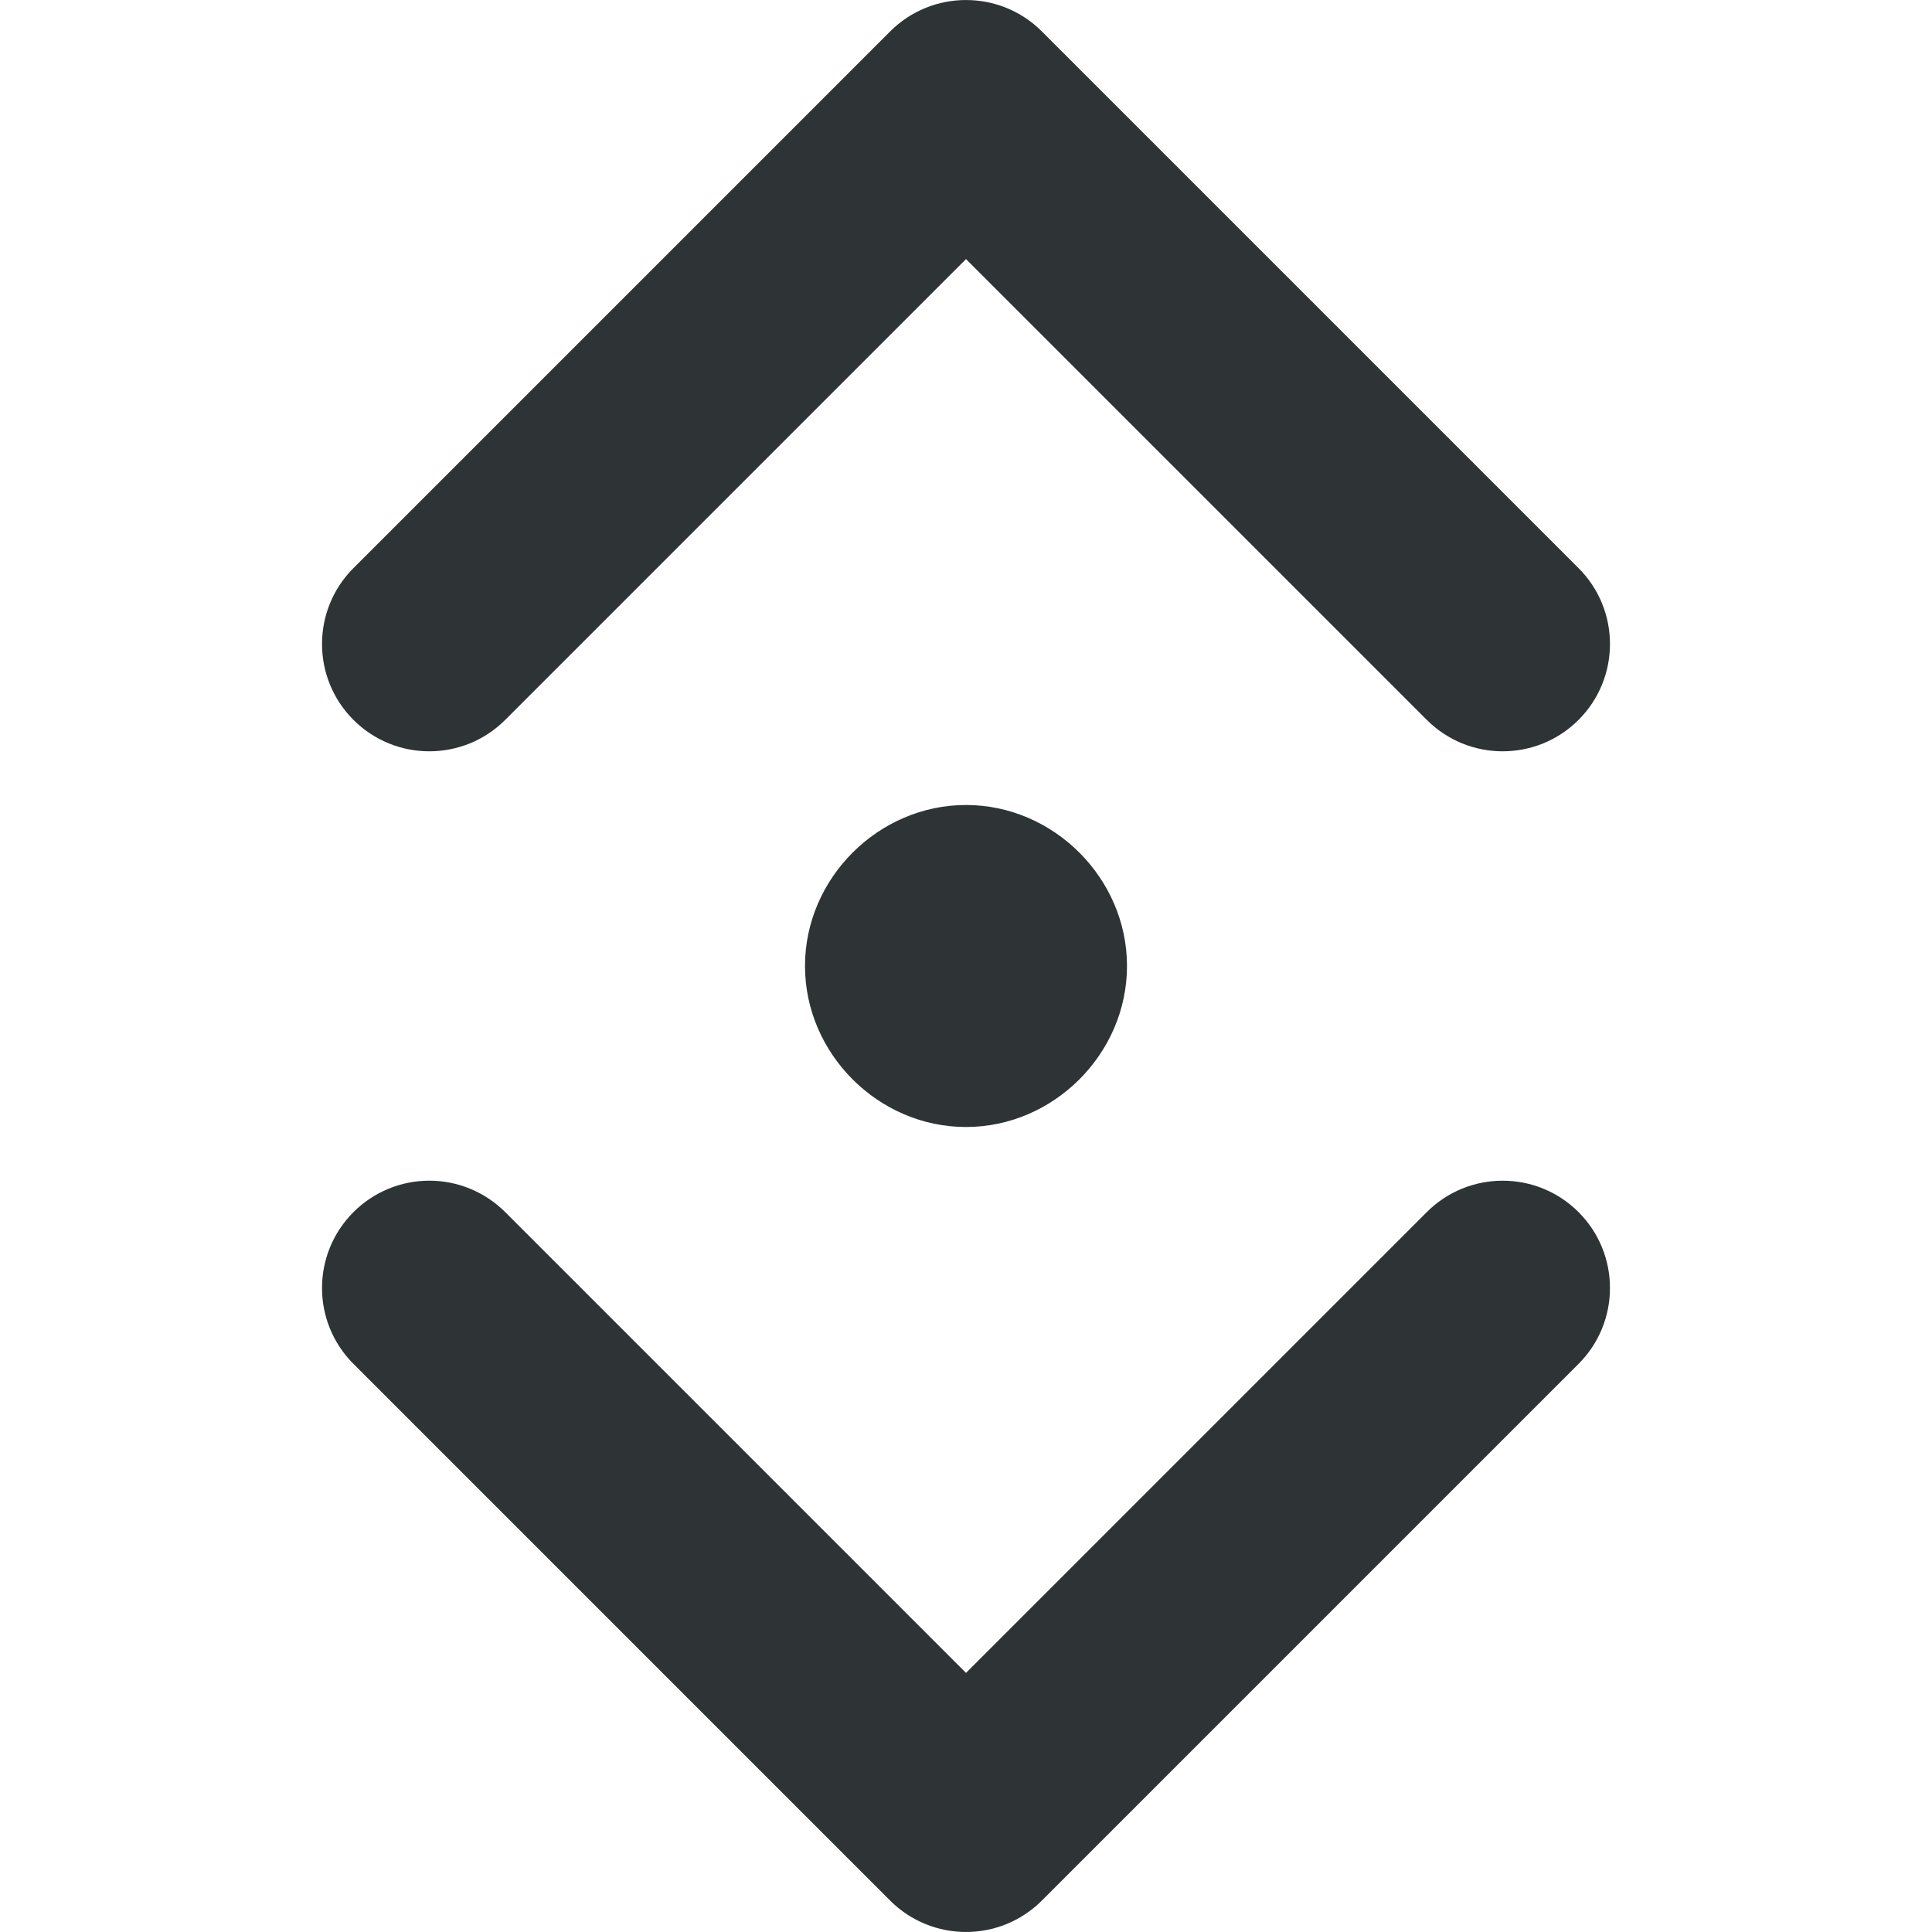
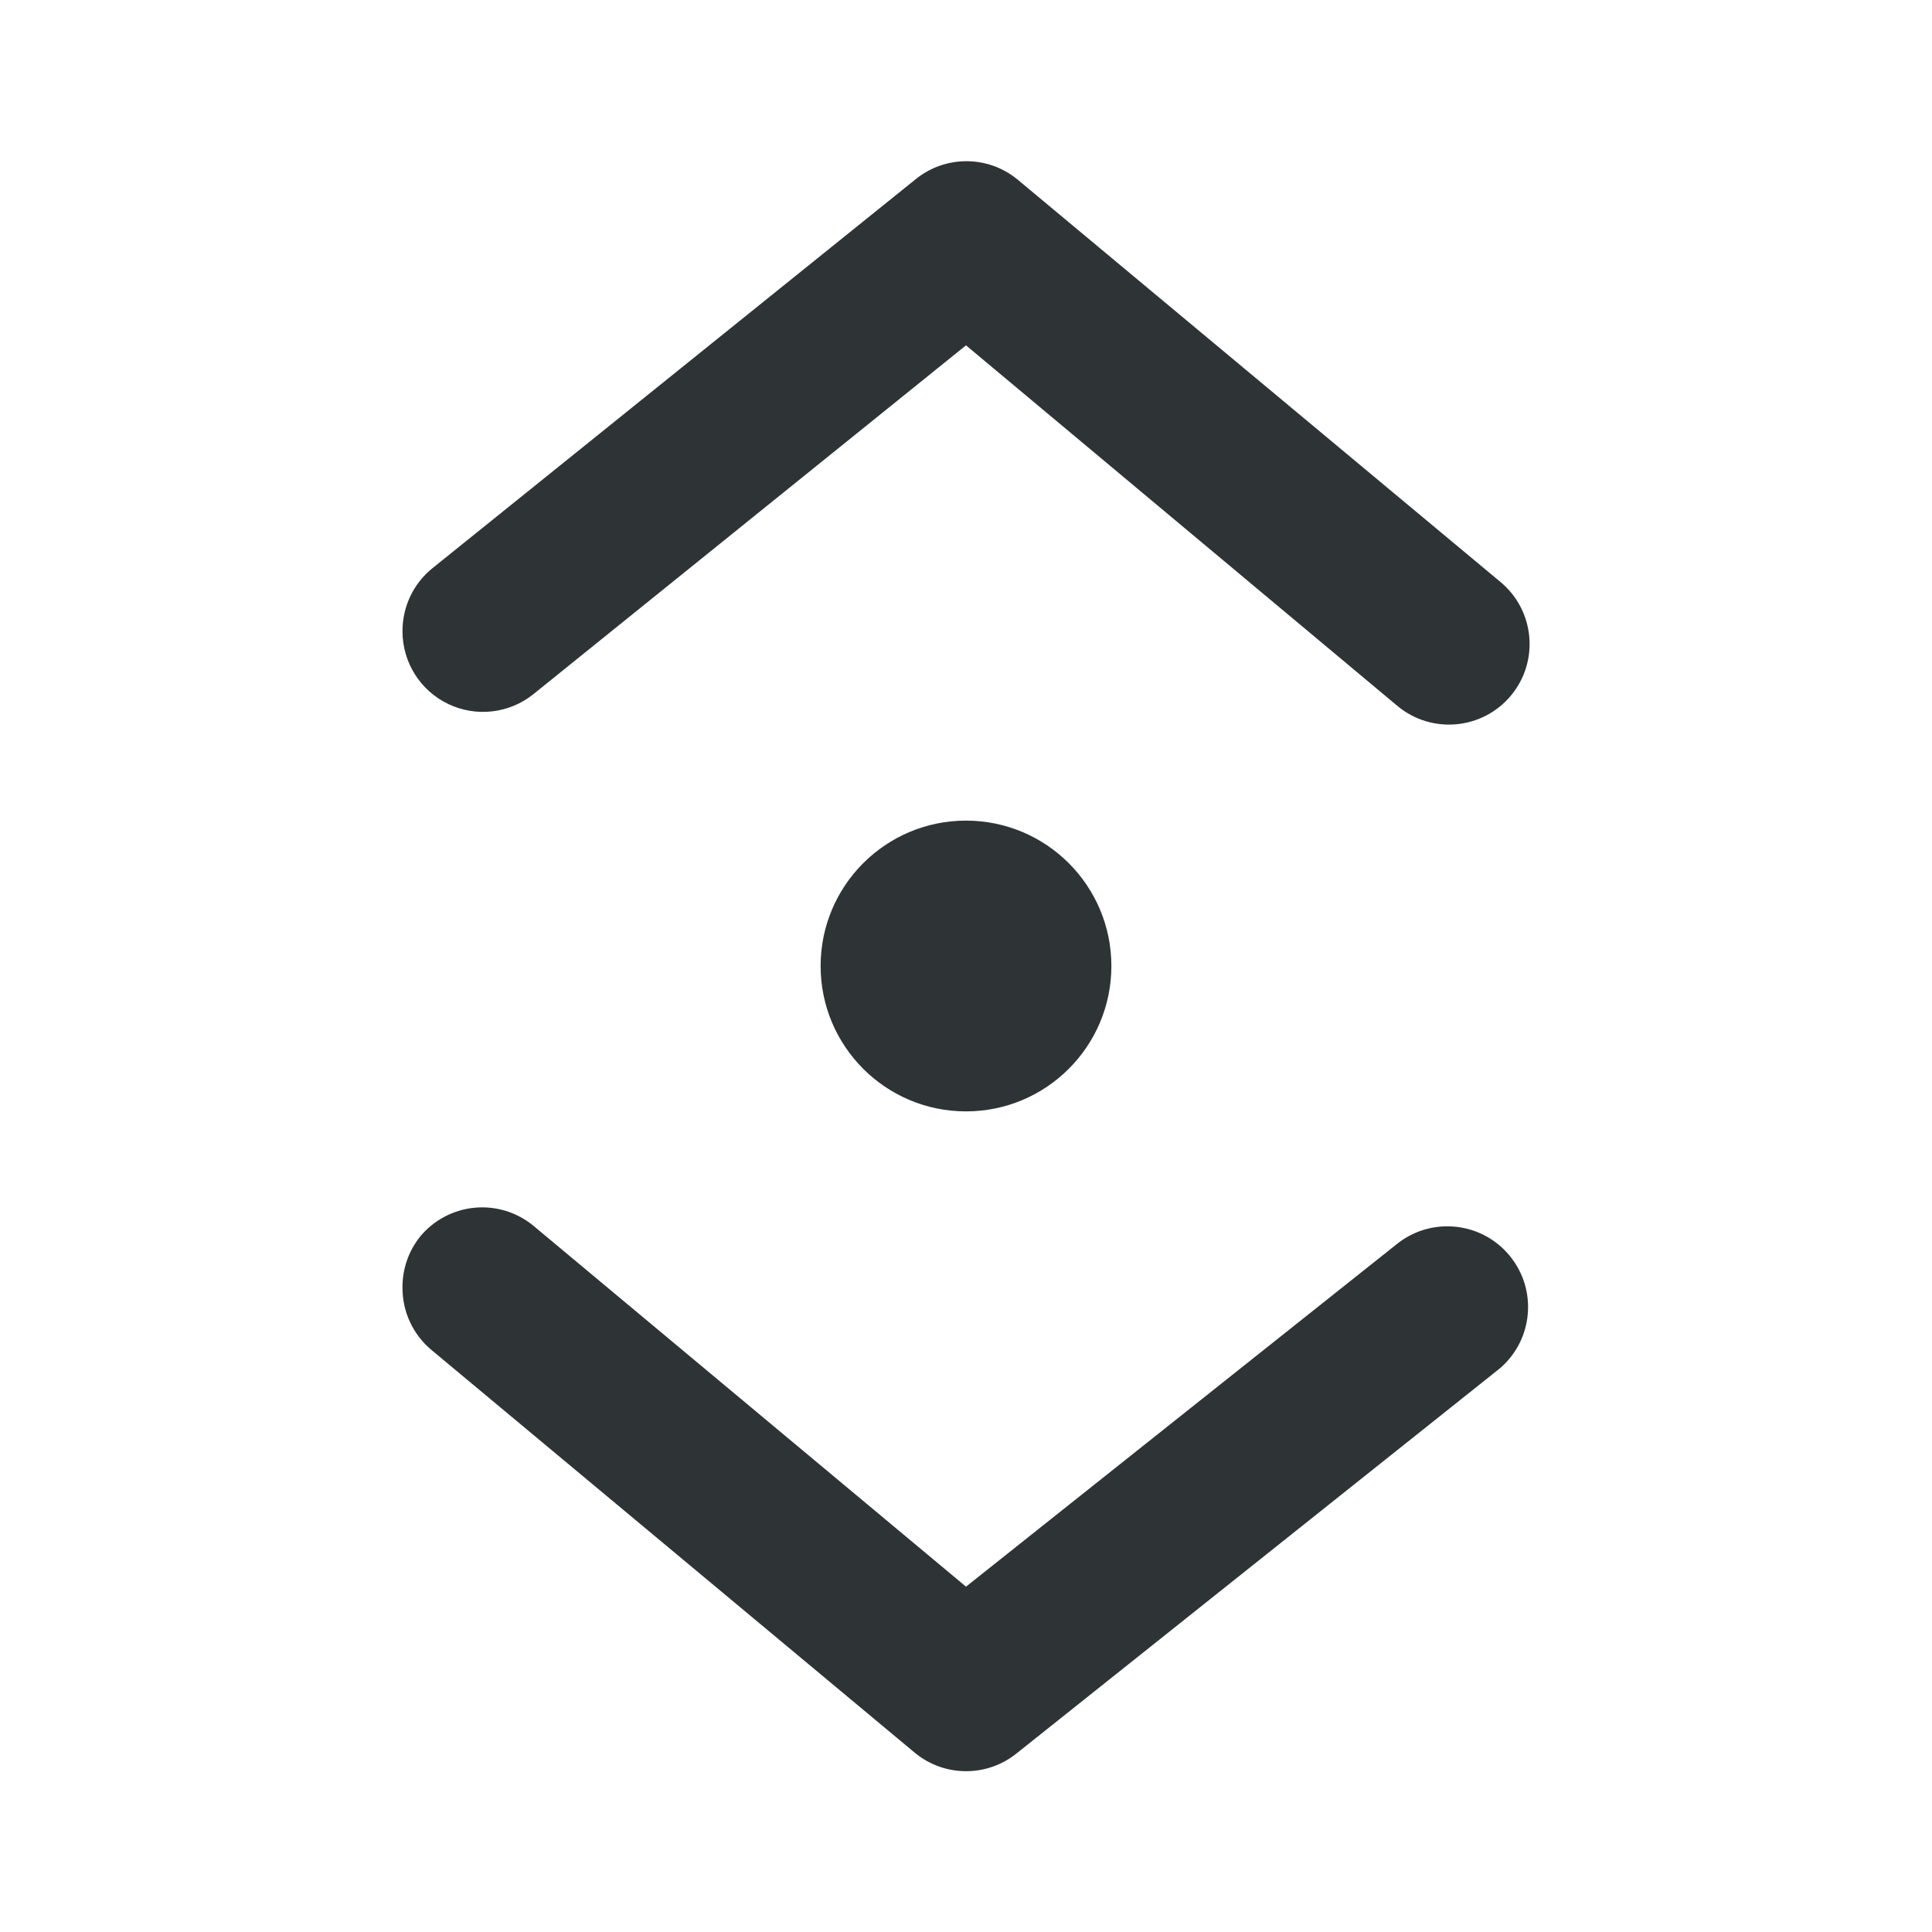
<svg xmlns="http://www.w3.org/2000/svg" height="16px" viewBox="0 0 16 16" width="16px" version="1.1" id="svg4">
+   <g id="g7371" transform="matrix(1.066667,0,0,1.066667,-0.5333336,-0.5333336)">
+     <g id="SVGRepo_iconCarrier-2" transform="matrix(0,0.625,-0.625,0,15.5,0.5)" style="fill:#2e3436;fill-opacity:1">
+       <g data-name="Layer 2" id="g6113" style="fill:#2e3436;fill-opacity:1">
+         <g data-name="code-download" id="g6111" style="fill:#2e3436;fill-opacity:1">
+           <rect width="24" height="24" transform="rotate(90,12,12)" opacity="0" id="rect6103" x="0" y="0" style="fill:#2e3436;fill-opacity:1" />
+           <path d="M 4.29,12 8.77,6.64 A 1.001,1.001 0 1 0 7.23,5.36 l -5,6 a 1,1 0 0 0 0,1.27 l 4.83,6 A 1,1 0 0 0 7.84,19 1,1 0 0 0 8.62,17.37 Z" id="path6105" style="fill:#2e3436;fill-opacity:1" />
+           <path d="M 21.78,11.37 17,5.37 A 1.003,1.003 0 0 0 15.44,6.63 L 19.71,12 15.23,17.37 A 1,1 0 0 0 15.36,18.78 1,1 0 0 0 16,19 1,1 0 0 0 16.77,18.64 l 5,-6 a 1,1 0 0 0 0.01,-1.27 z" id="path6107" style="fill:#2e3436;fill-opacity:1" />
+         </g>
+       </g>
+       <circle style="font-variation-settings:'wght' 700;fill:#2e3436;fill-opacity:1;stroke:none;stroke-width:1.126;stroke-linecap:round;stroke-linejoin:round;stroke-miterlimit:3.9;stroke-opacity:1" id="path7319" cx="-12" cy="12" r="1.806" transform="rotate(-90)" />
+     </g>
+   </g>
  <defs id="defs8" />
  <g id="SVGRepo_bgCarrier" stroke-width="0" transform="translate(-10.4888,-10.00584)" />
  <g id="SVGRepo_tracerCarrier" stroke-linecap="round" stroke-linejoin="round" transform="translate(-10.4888,-10.00584)" />
-   <g id="SVGRepo_iconCarrier" transform="matrix(0.888893,0,0,0.888893,-2.666716,-2.666716)" style="fill:#2e3436;fill-opacity:1;stroke:none;stroke-opacity:1">
-     <g id="path239" style="fill:#2e3436;fill-opacity:1;stroke:none;stroke-opacity:1">
-       <path style="color:#000000;fill:#2e3436;fill-opacity:1;stroke:none;stroke-linecap:round;stroke-linejoin:round;stroke-opacity:1;-inkscape-stroke:none" d="m 11.293,3.293 -5,5 a 1,1 0 0 0 0,1.414 1,1 0 0 0 1.414,0 L 12,5.414 16.293,9.707 a 1,1 0 0 0 1.414,0 1,1 0 0 0 0,-1.414 l -5,-5 a 1,1 0 0 0 -1.414,0 z M 12,10.5 c -0.817,0 -1.5,0.683 -1.5,1.5 0,0.817 0.683,1.5 1.5,1.5 0.817,0 1.5,-0.683 1.5,-1.5 0,-0.817 -0.683,-1.5 -1.5,-1.5 z M 7,14 a 1,1 0 0 0 -0.707,0.293 1,1 0 0 0 0,1.414 l 5,5 a 1,1 0 0 0 1.414,0 l 5,-5 a 1,1 0 0 0 0,-1.414 1,1 0 0 0 -1.414,0 L 12,18.586 7.707,14.293 A 1,1 0 0 0 7,14 Z" id="path864" />
-     </g>
-   </g>
+   <g id="SVGRepo_bgCarrier-3" stroke-width="0" transform="matrix(0,0.03061328,-0.03061328,0,126.2322,-241.7923)" />
+   <g id="SVGRepo_tracerCarrier-7" stroke-linecap="round" stroke-linejoin="round" transform="matrix(0,0.03061328,-0.03061328,0,126.2322,-241.7923)" />
+   <g id="SVGRepo_bgCarrier-9" stroke-width="0" transform="matrix(0,0.625,-0.625,0,10.16974,-24.54636)" />
+   <g id="SVGRepo_tracerCarrier-2" stroke-linecap="round" stroke-linejoin="round" transform="matrix(0,0.625,-0.625,0,10.16974,-24.54636)" />
</svg>
